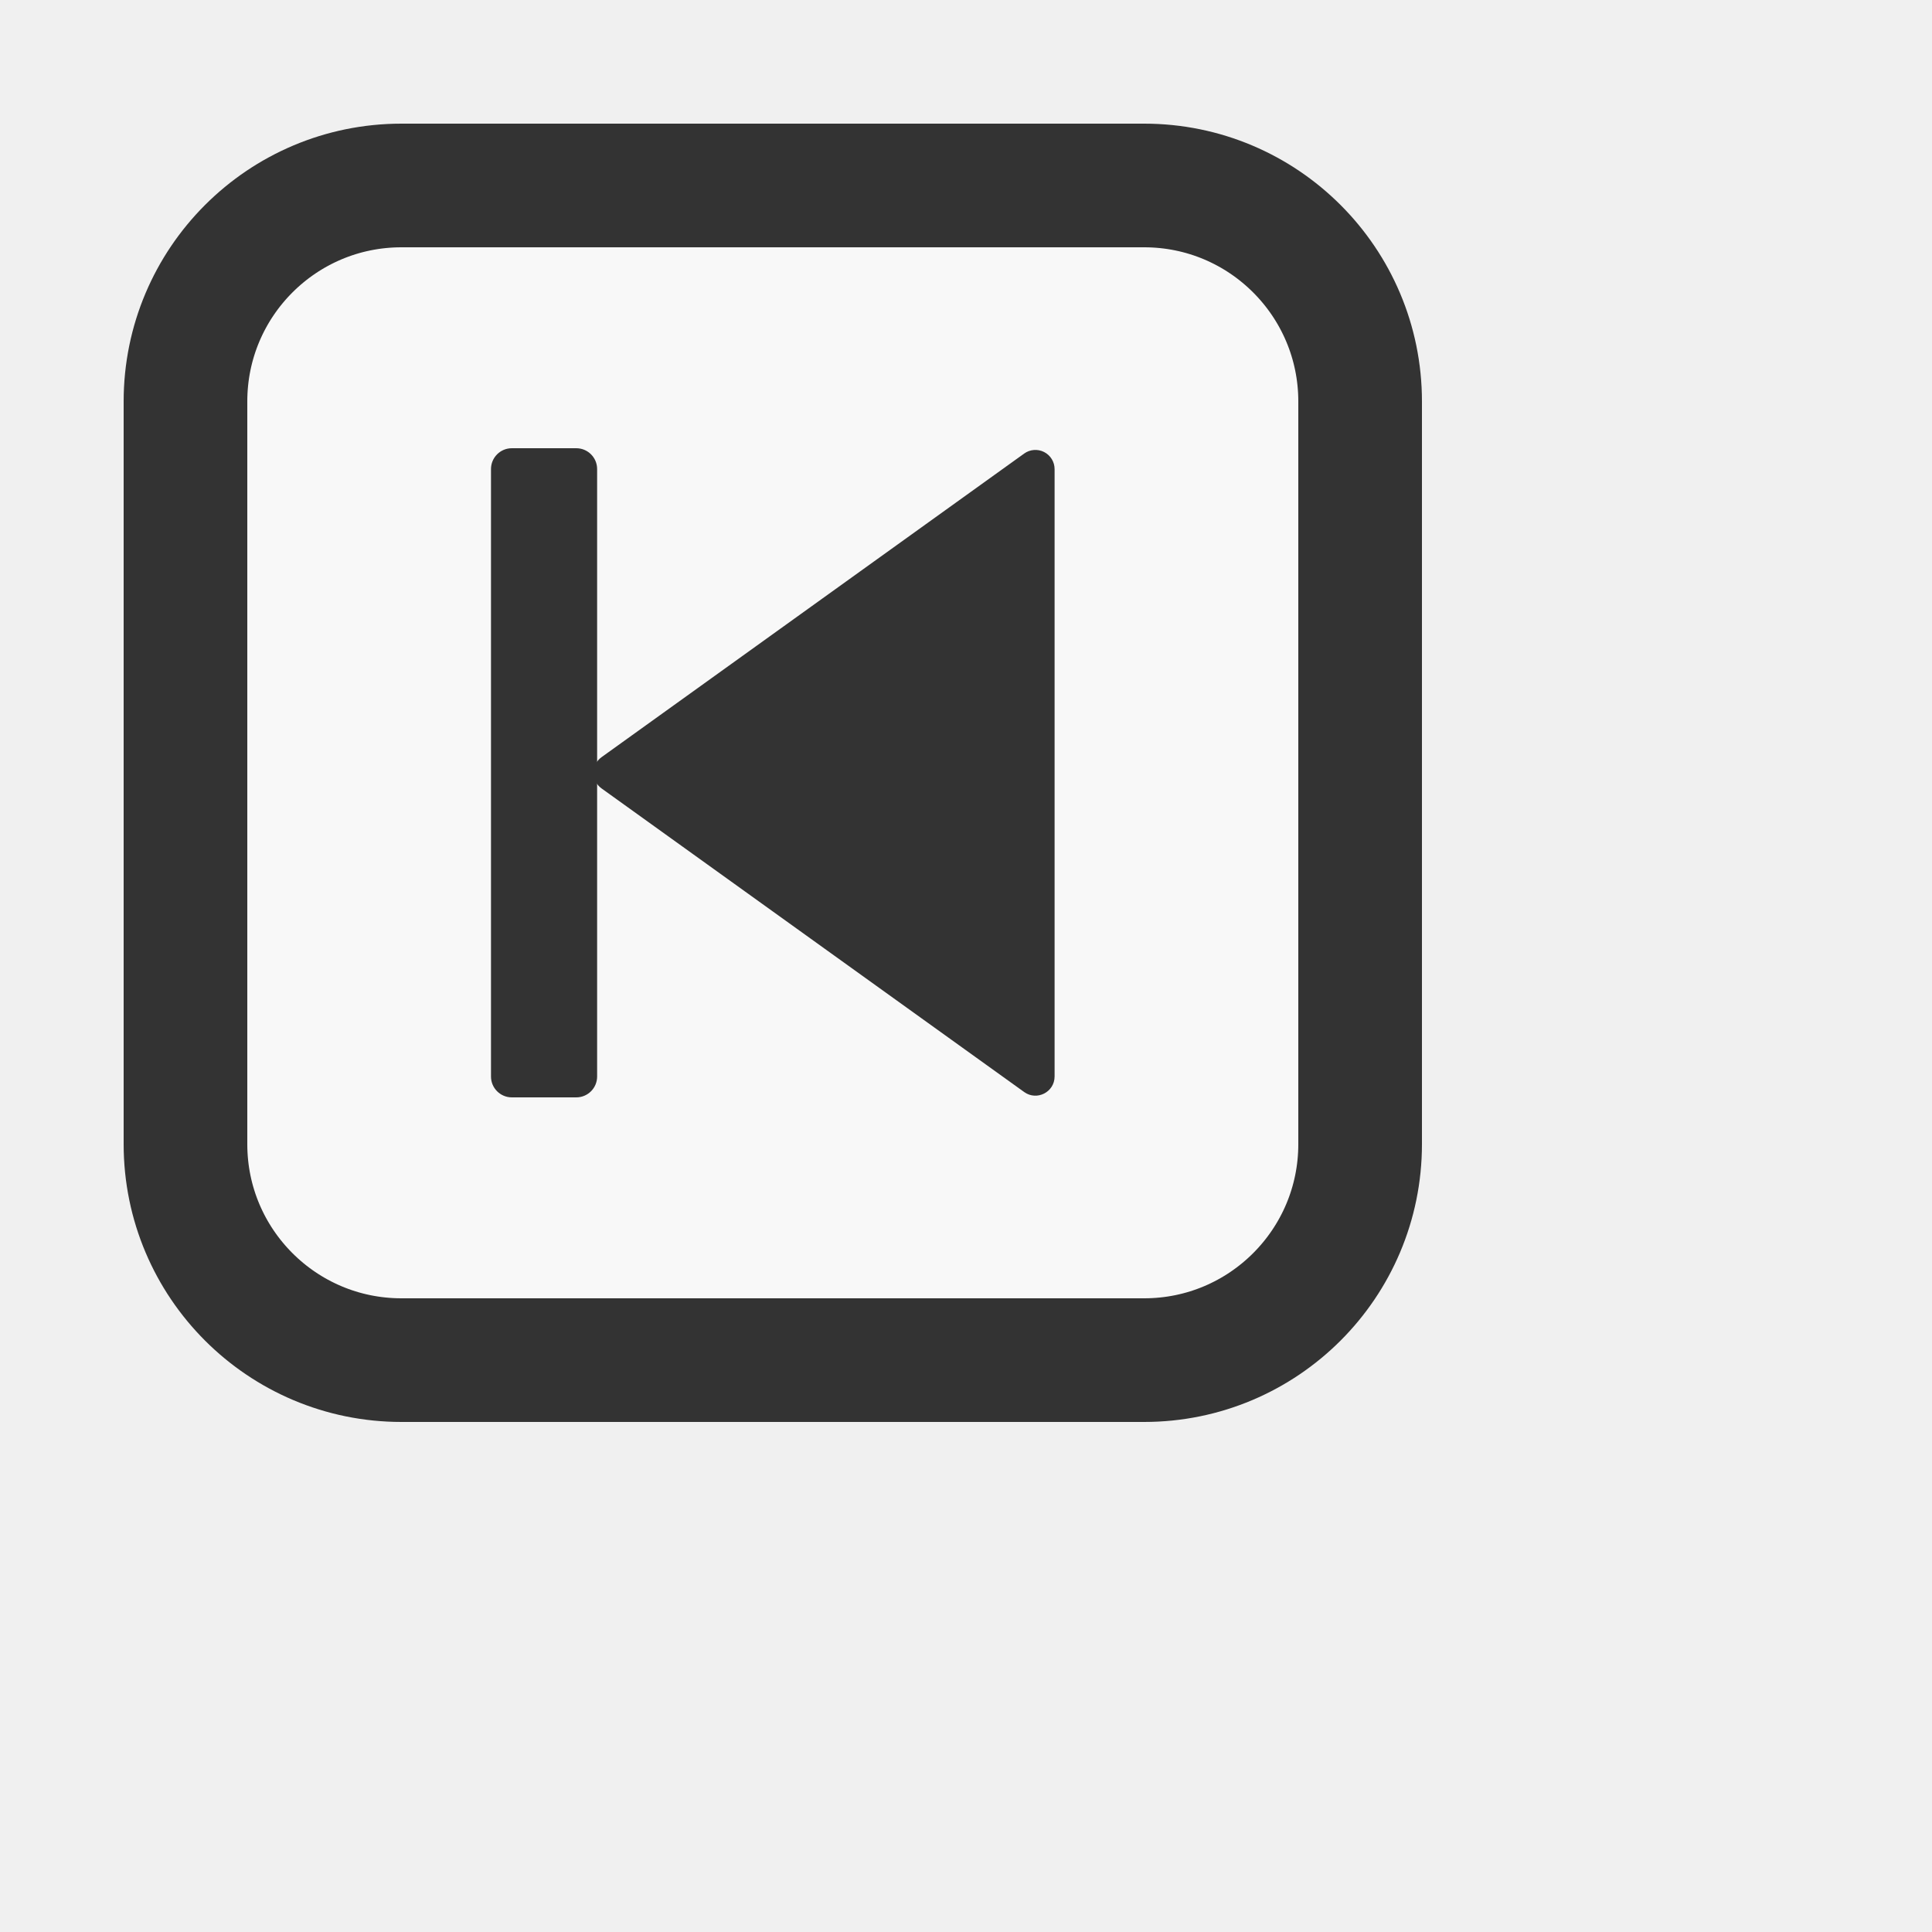
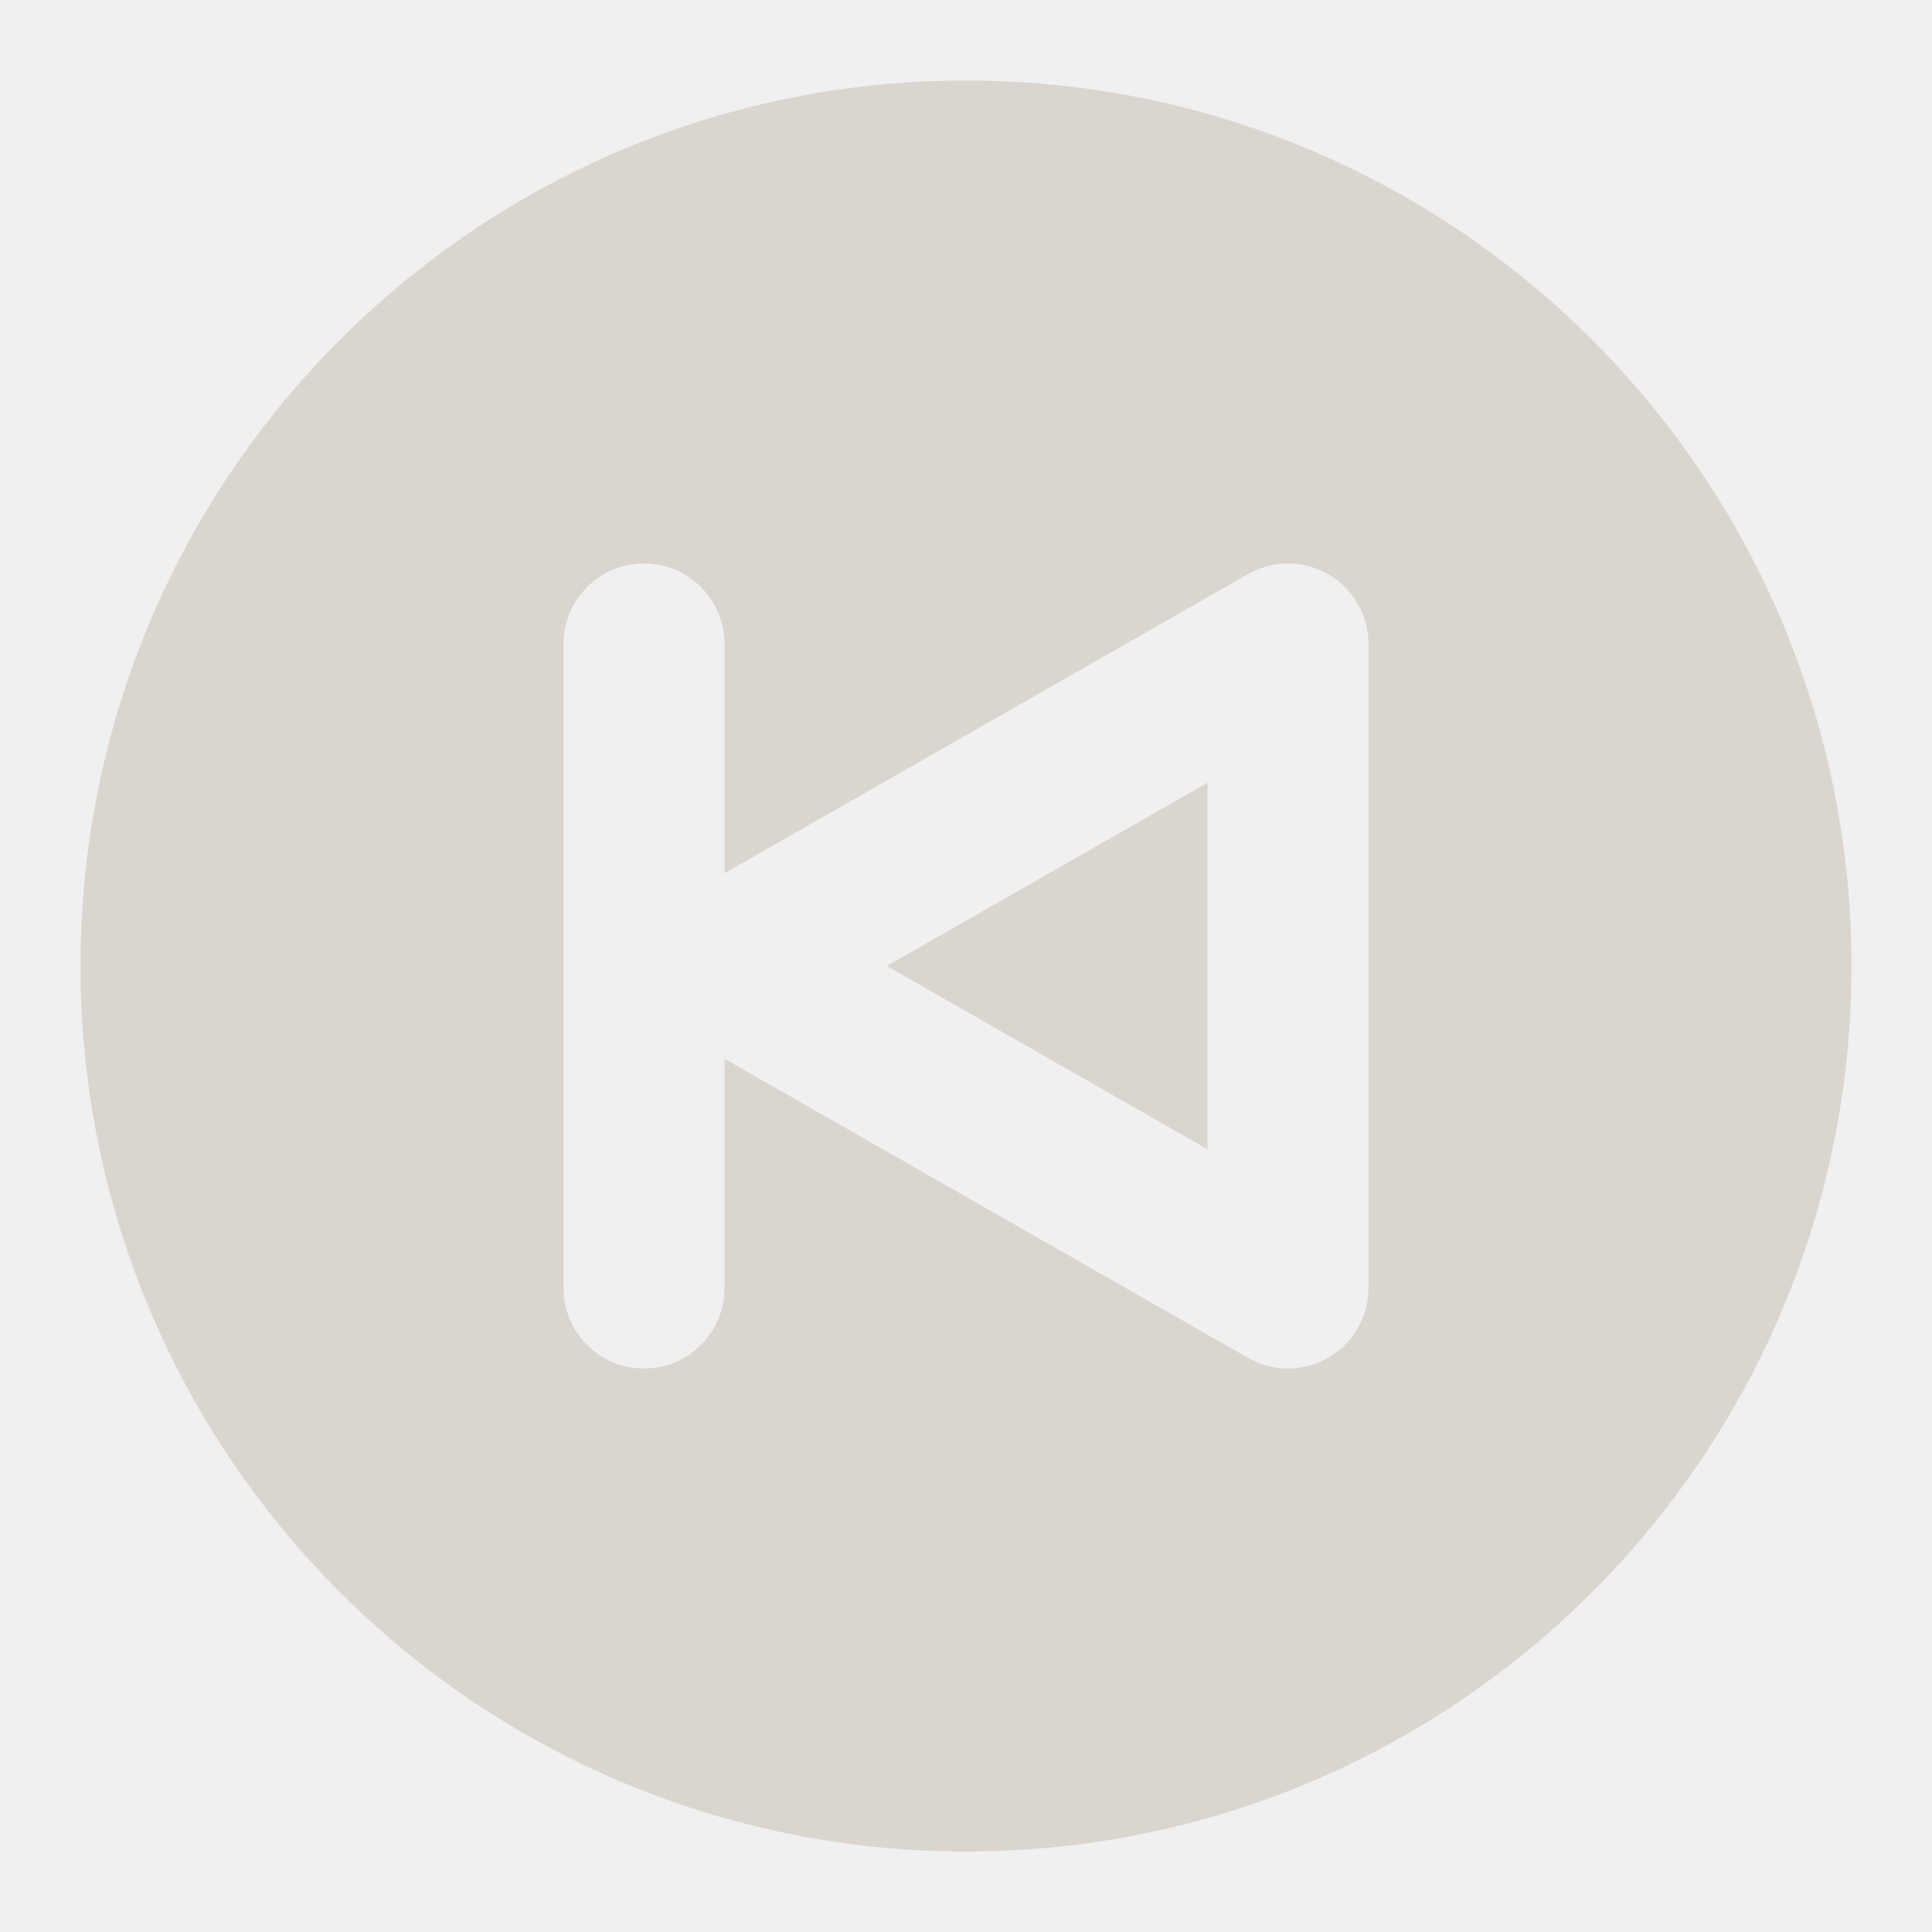
- <svg xmlns="http://www.w3.org/2000/svg" xml:space="preserve" viewBox="0 0 100 100" y="0" x="0" id="圖層_1" version="1.1" width="200px" height="200px" style="width:100%;height:100%;background-size:initial;background-repeat-y:initial;background-repeat-x:initial;background-position-y:initial;background-position-x:initial;background-origin:initial;background-color:initial;background-clip:initial;background-attachment:initial;animation-play-state:paused">
-   <g class="ldl-scale" style="transform-origin:50% 50%;transform:rotate(0deg) scale(0.8, 0.8);animation-play-state:paused">
-     <path stroke="#333" stroke-width="8" fill="#fff" stroke-miterlimit="10" d="M74.026 88H25.974C18.256 88 12 81.744 12 74.026V25.974C12 18.256 18.256 12 25.974 12h48.052C81.744 12 88 18.256 88 25.974v48.052C88 81.744 81.744 88 74.026 88z" style="stroke:rgb(51, 51, 51);fill:rgba(255, 255, 255, 0.533);animation-play-state:paused" />
-     <path fill="#333" d="M38.917 51.008l27.348 19.647c.822.59 1.967.003 1.967-1.009V30.353a1.242 1.242 0 0 0-1.967-1.009L38.917 48.991a1.242 1.242 0 0 0 0 2.017z" style="fill:rgb(51, 51, 51);animation-play-state:paused" />
-     <path fill="#333" d="M33.116 71h4.169c.745 0 1.349-.604 1.349-1.349V30.349c0-.745-.604-1.349-1.349-1.349h-4.169c-.745 0-1.349.604-1.349 1.349v39.303c0 .744.604 1.348 1.349 1.348z" style="fill:rgb(51, 51, 51);animation-play-state:paused" />
-   </g>
+ <svg xmlns="http://www.w3.org/2000/svg" width="800px" height="800px" viewBox="0 0 24 24" fill="none">
+   <path fill="#dbd5d0" fill-rule="evenodd" d="M23 12c0-6.075-4.925-11-11-11S1 5.925 1 12s4.925 11 11 11 11-4.925 11-11zm-7.496-4.868A1 1 0 0 1 17 8v8a1 1 0 0 1-1.496.868L9 13.152V16a1 1 0 1 1-2 0V8a1 1 0 1 1 2 0v2.848l6.504-3.716zM15 9.723 11.016 12 15 14.277V9.723z" clip-rule="evenodd" />
</svg>
